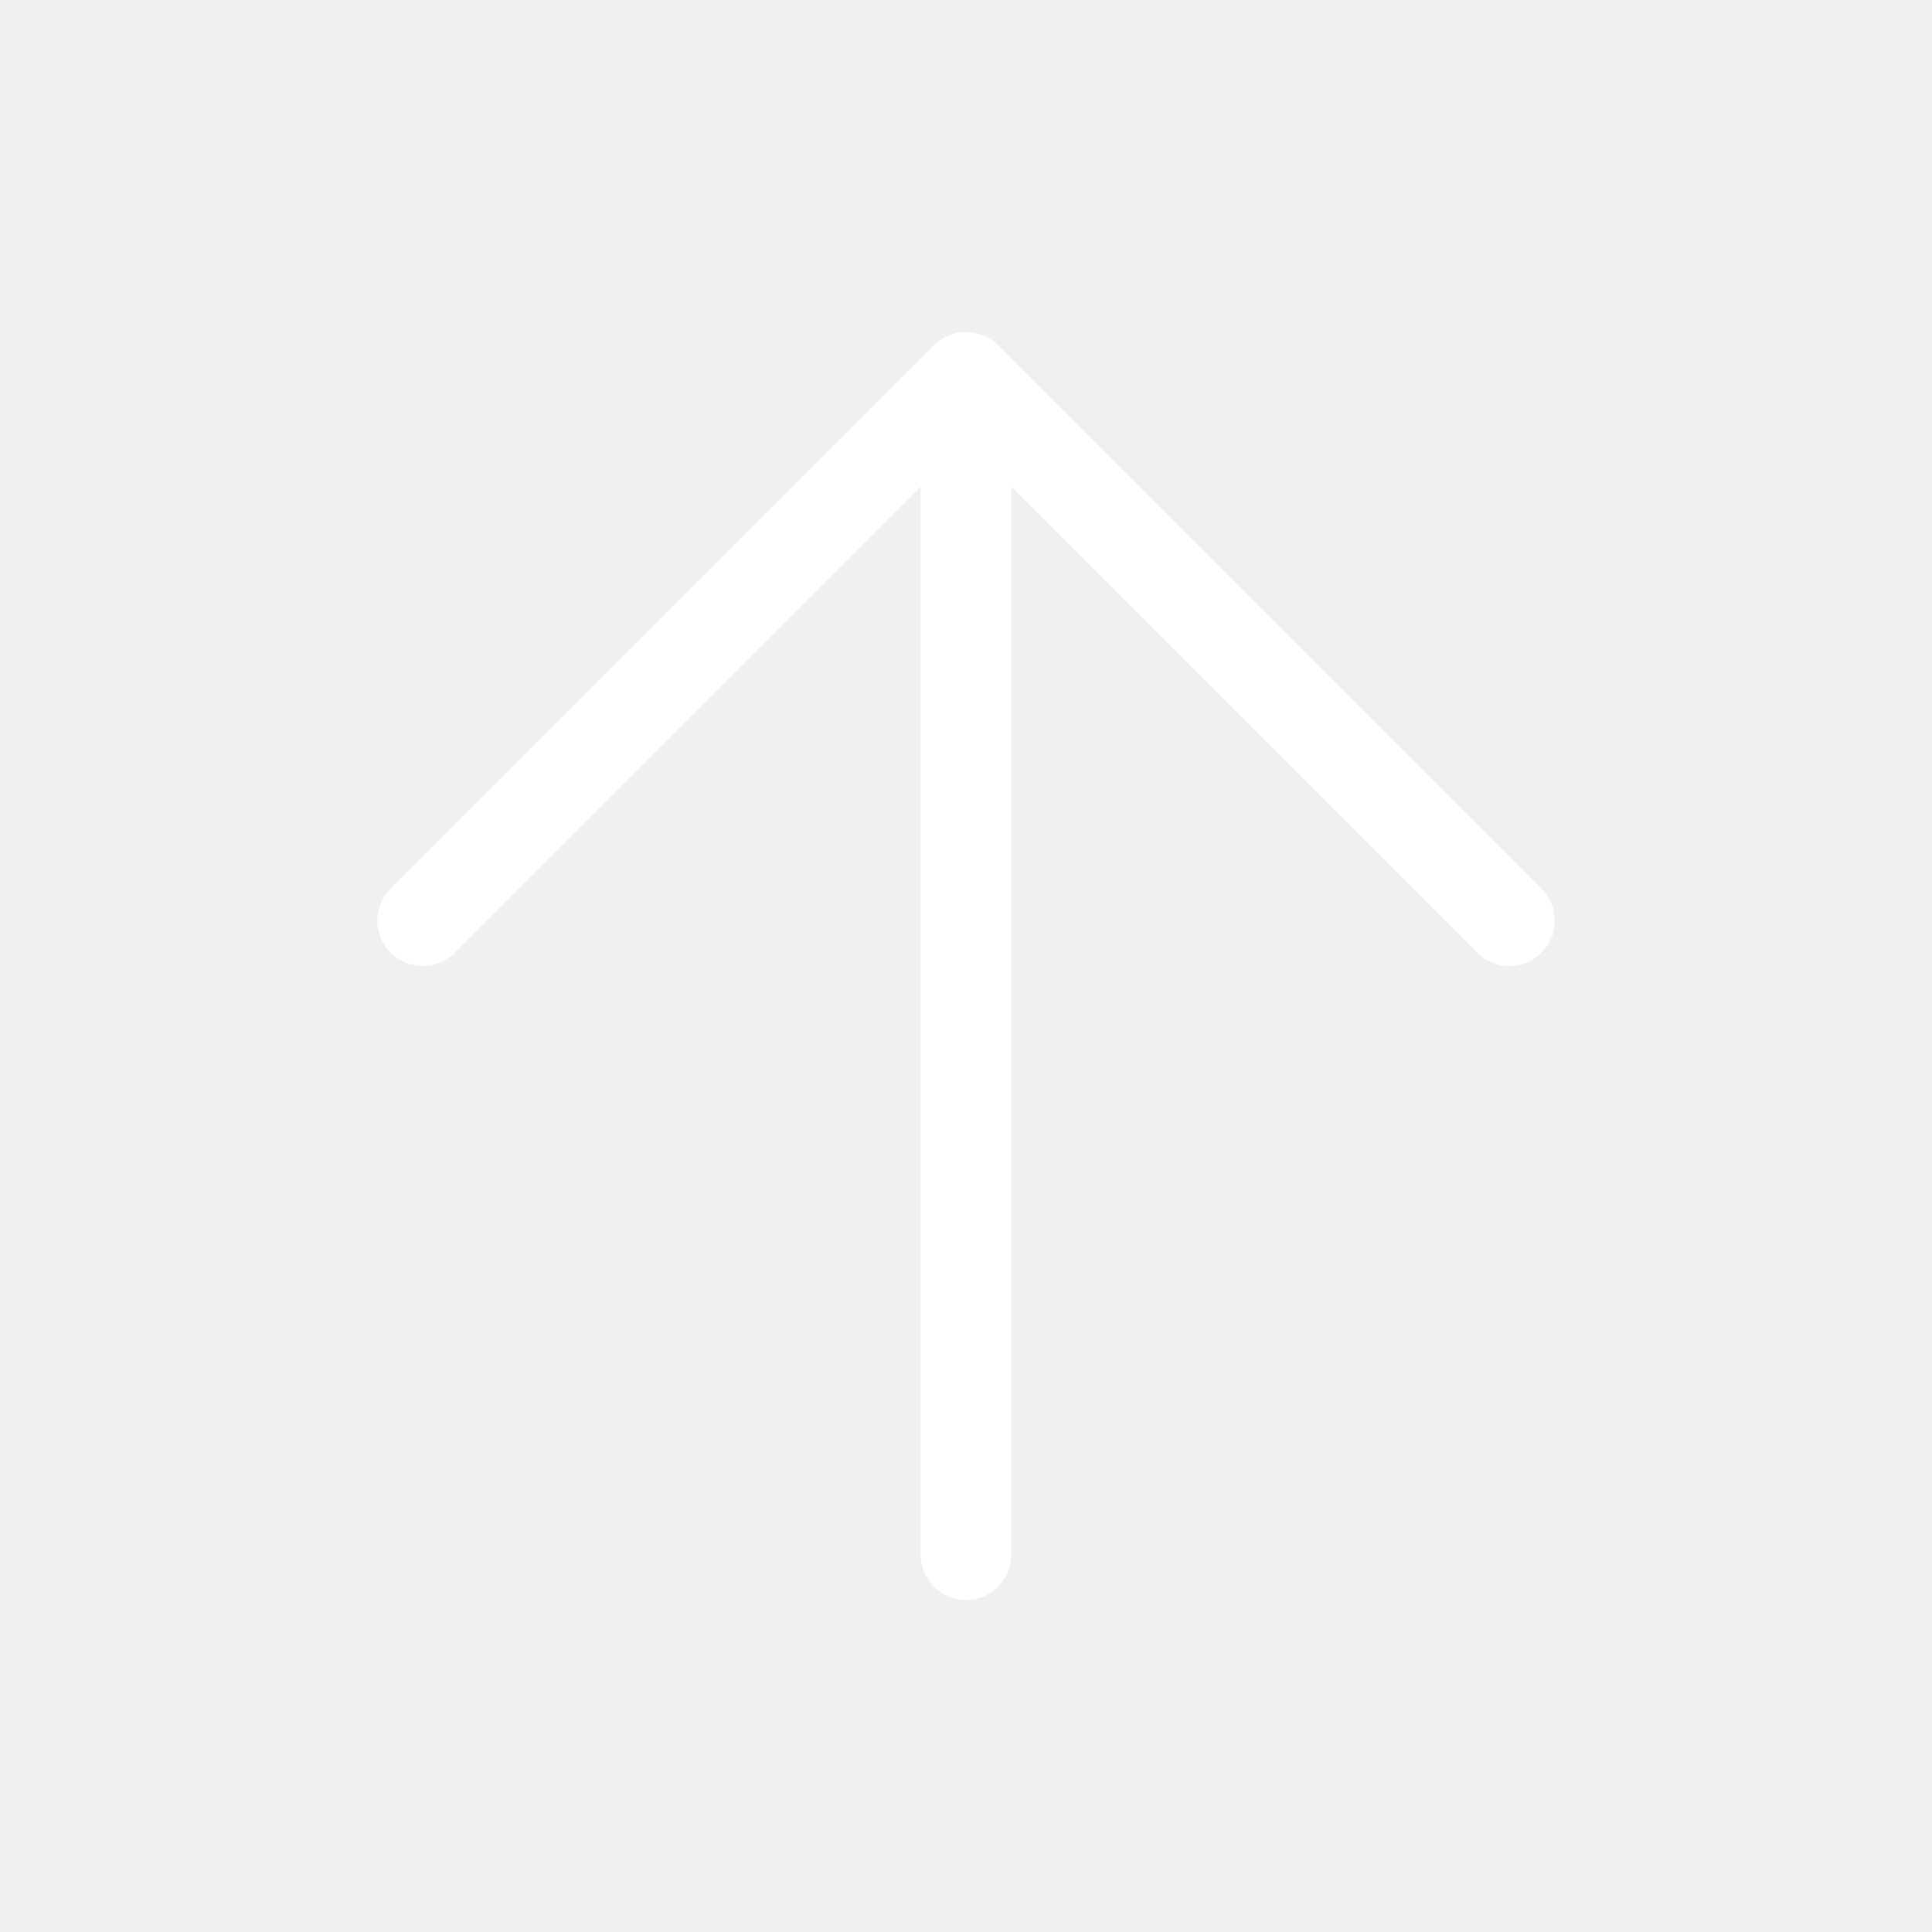
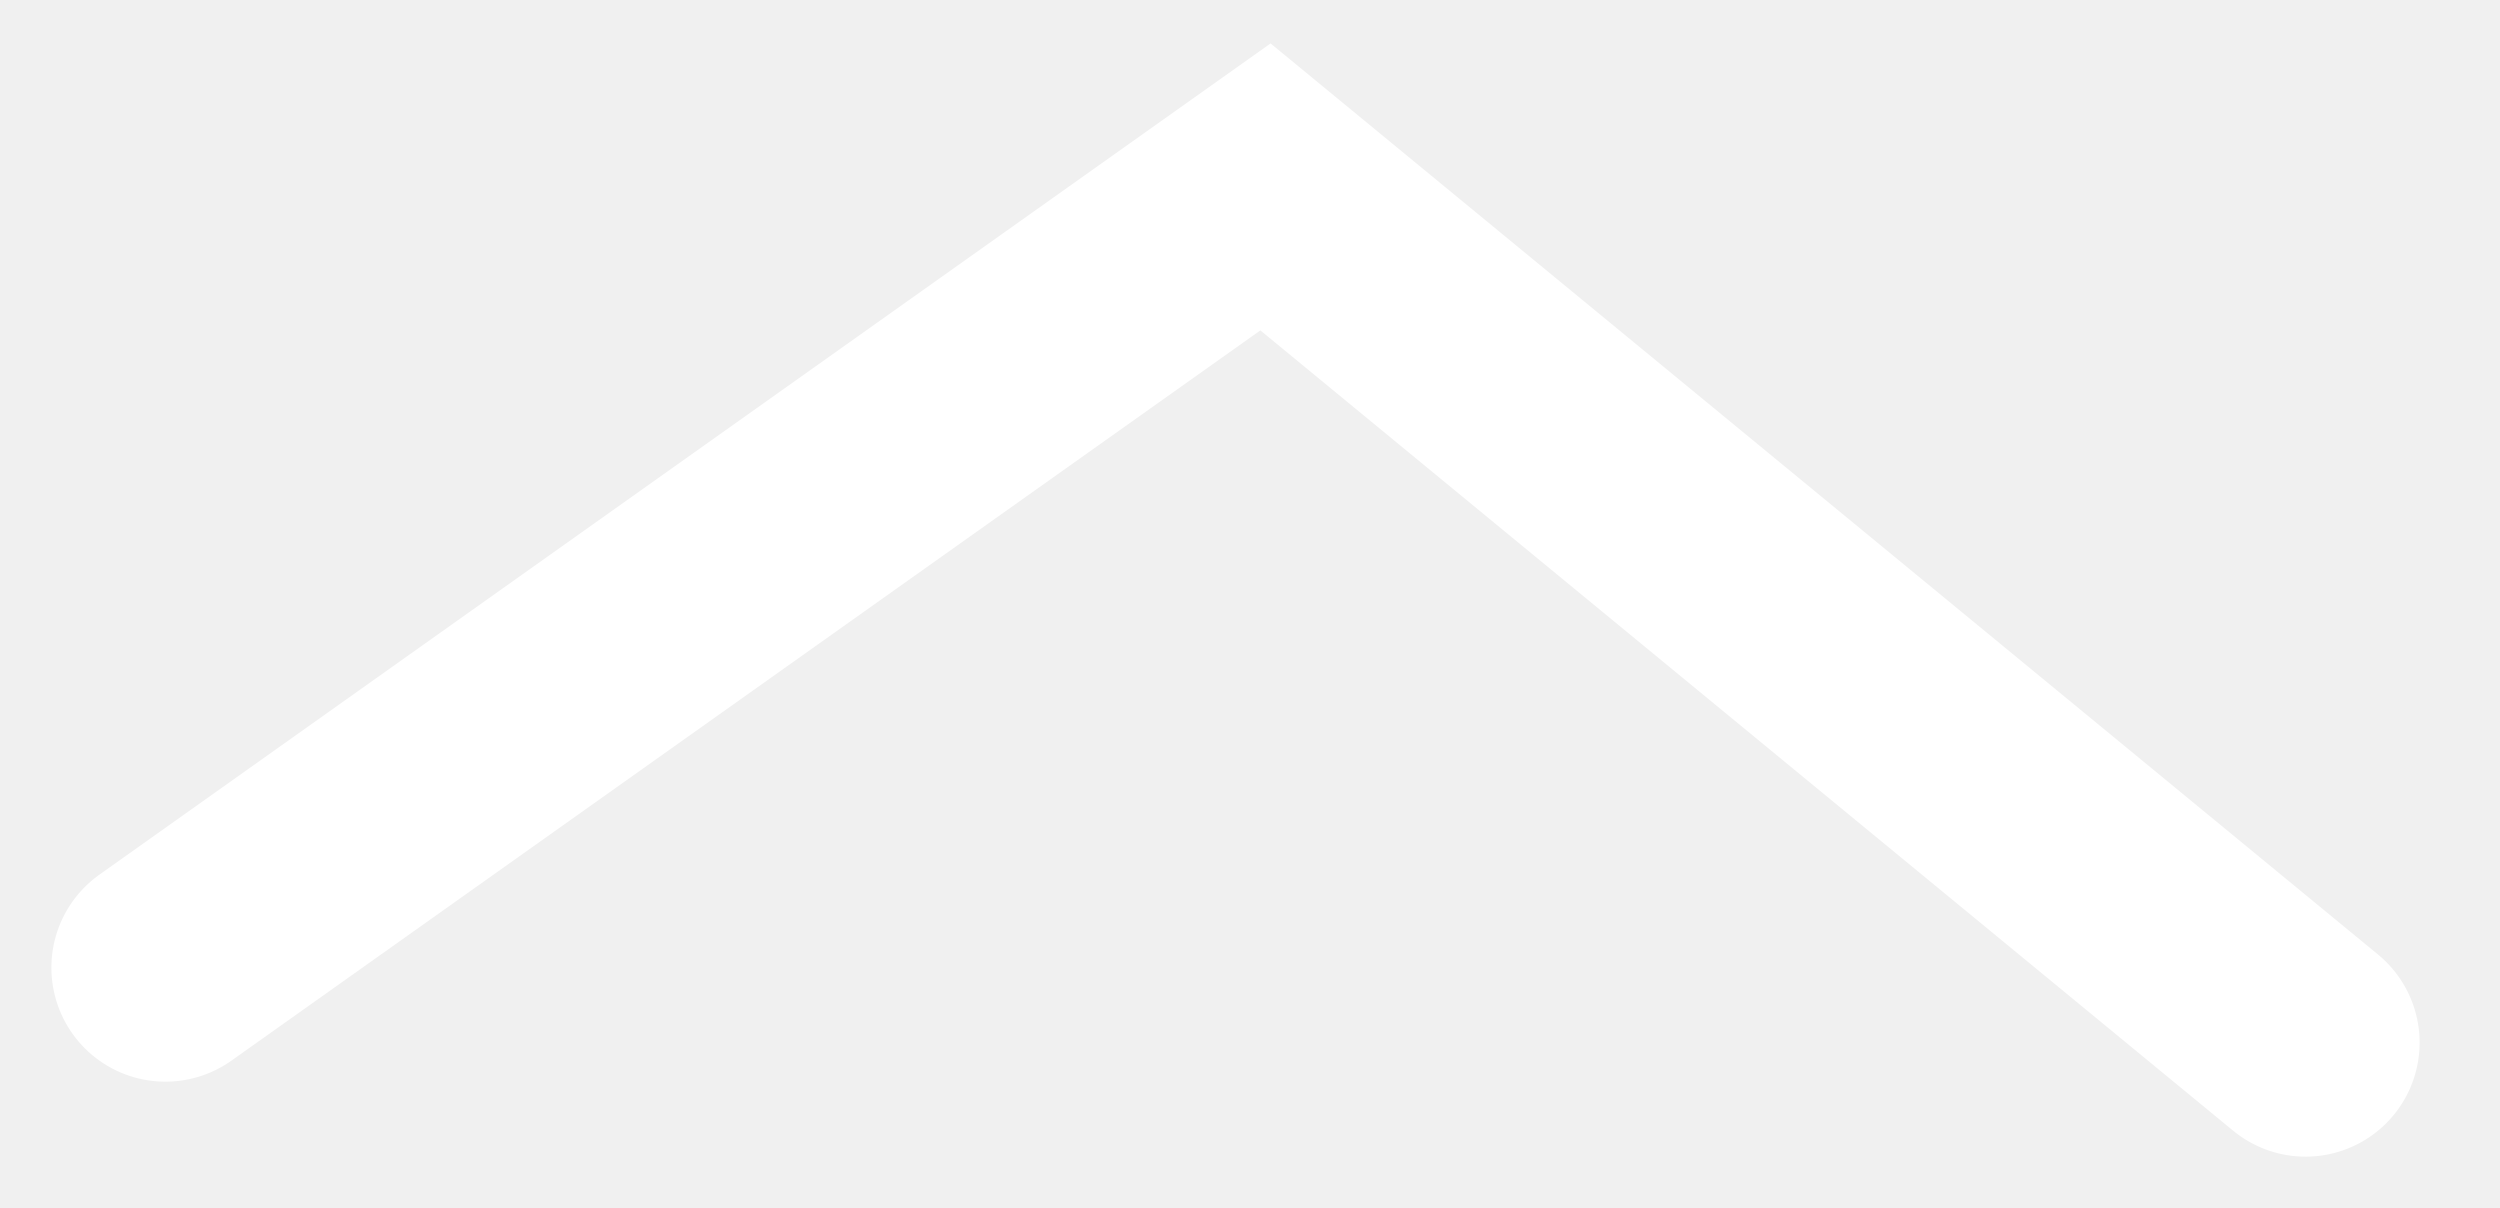
- <svg xmlns="http://www.w3.org/2000/svg" viewBox="0 0 512 512">
-   <polyline points="112 244 256 100 400 244" style="fill:none;stroke:#fff;stroke-linecap:round;stroke-linejoin:round;stroke-width:24px" />
-   <line x1="256" y1="120" x2="256" y2="412" style="fill:none;stroke:#fff;stroke-linecap:round;stroke-linejoin:round;stroke-width:24px" />
+ <svg xmlns="http://www.w3.org/2000/svg" width="32.869" height="15.88" viewBox="0 0 32.869 15.88">
+   <path fill="none" stroke="#fff" stroke-linecap="round" stroke-width="3" d="M7669.29,2749.414l10.769,14.1-10.769,14.066" data-name="Pfad 35" transform="matrix(0.035, -0.999, 0.999, 0.035, 2.175, 12.722) translate(-7669.29 -2749.414)" />
</svg>
